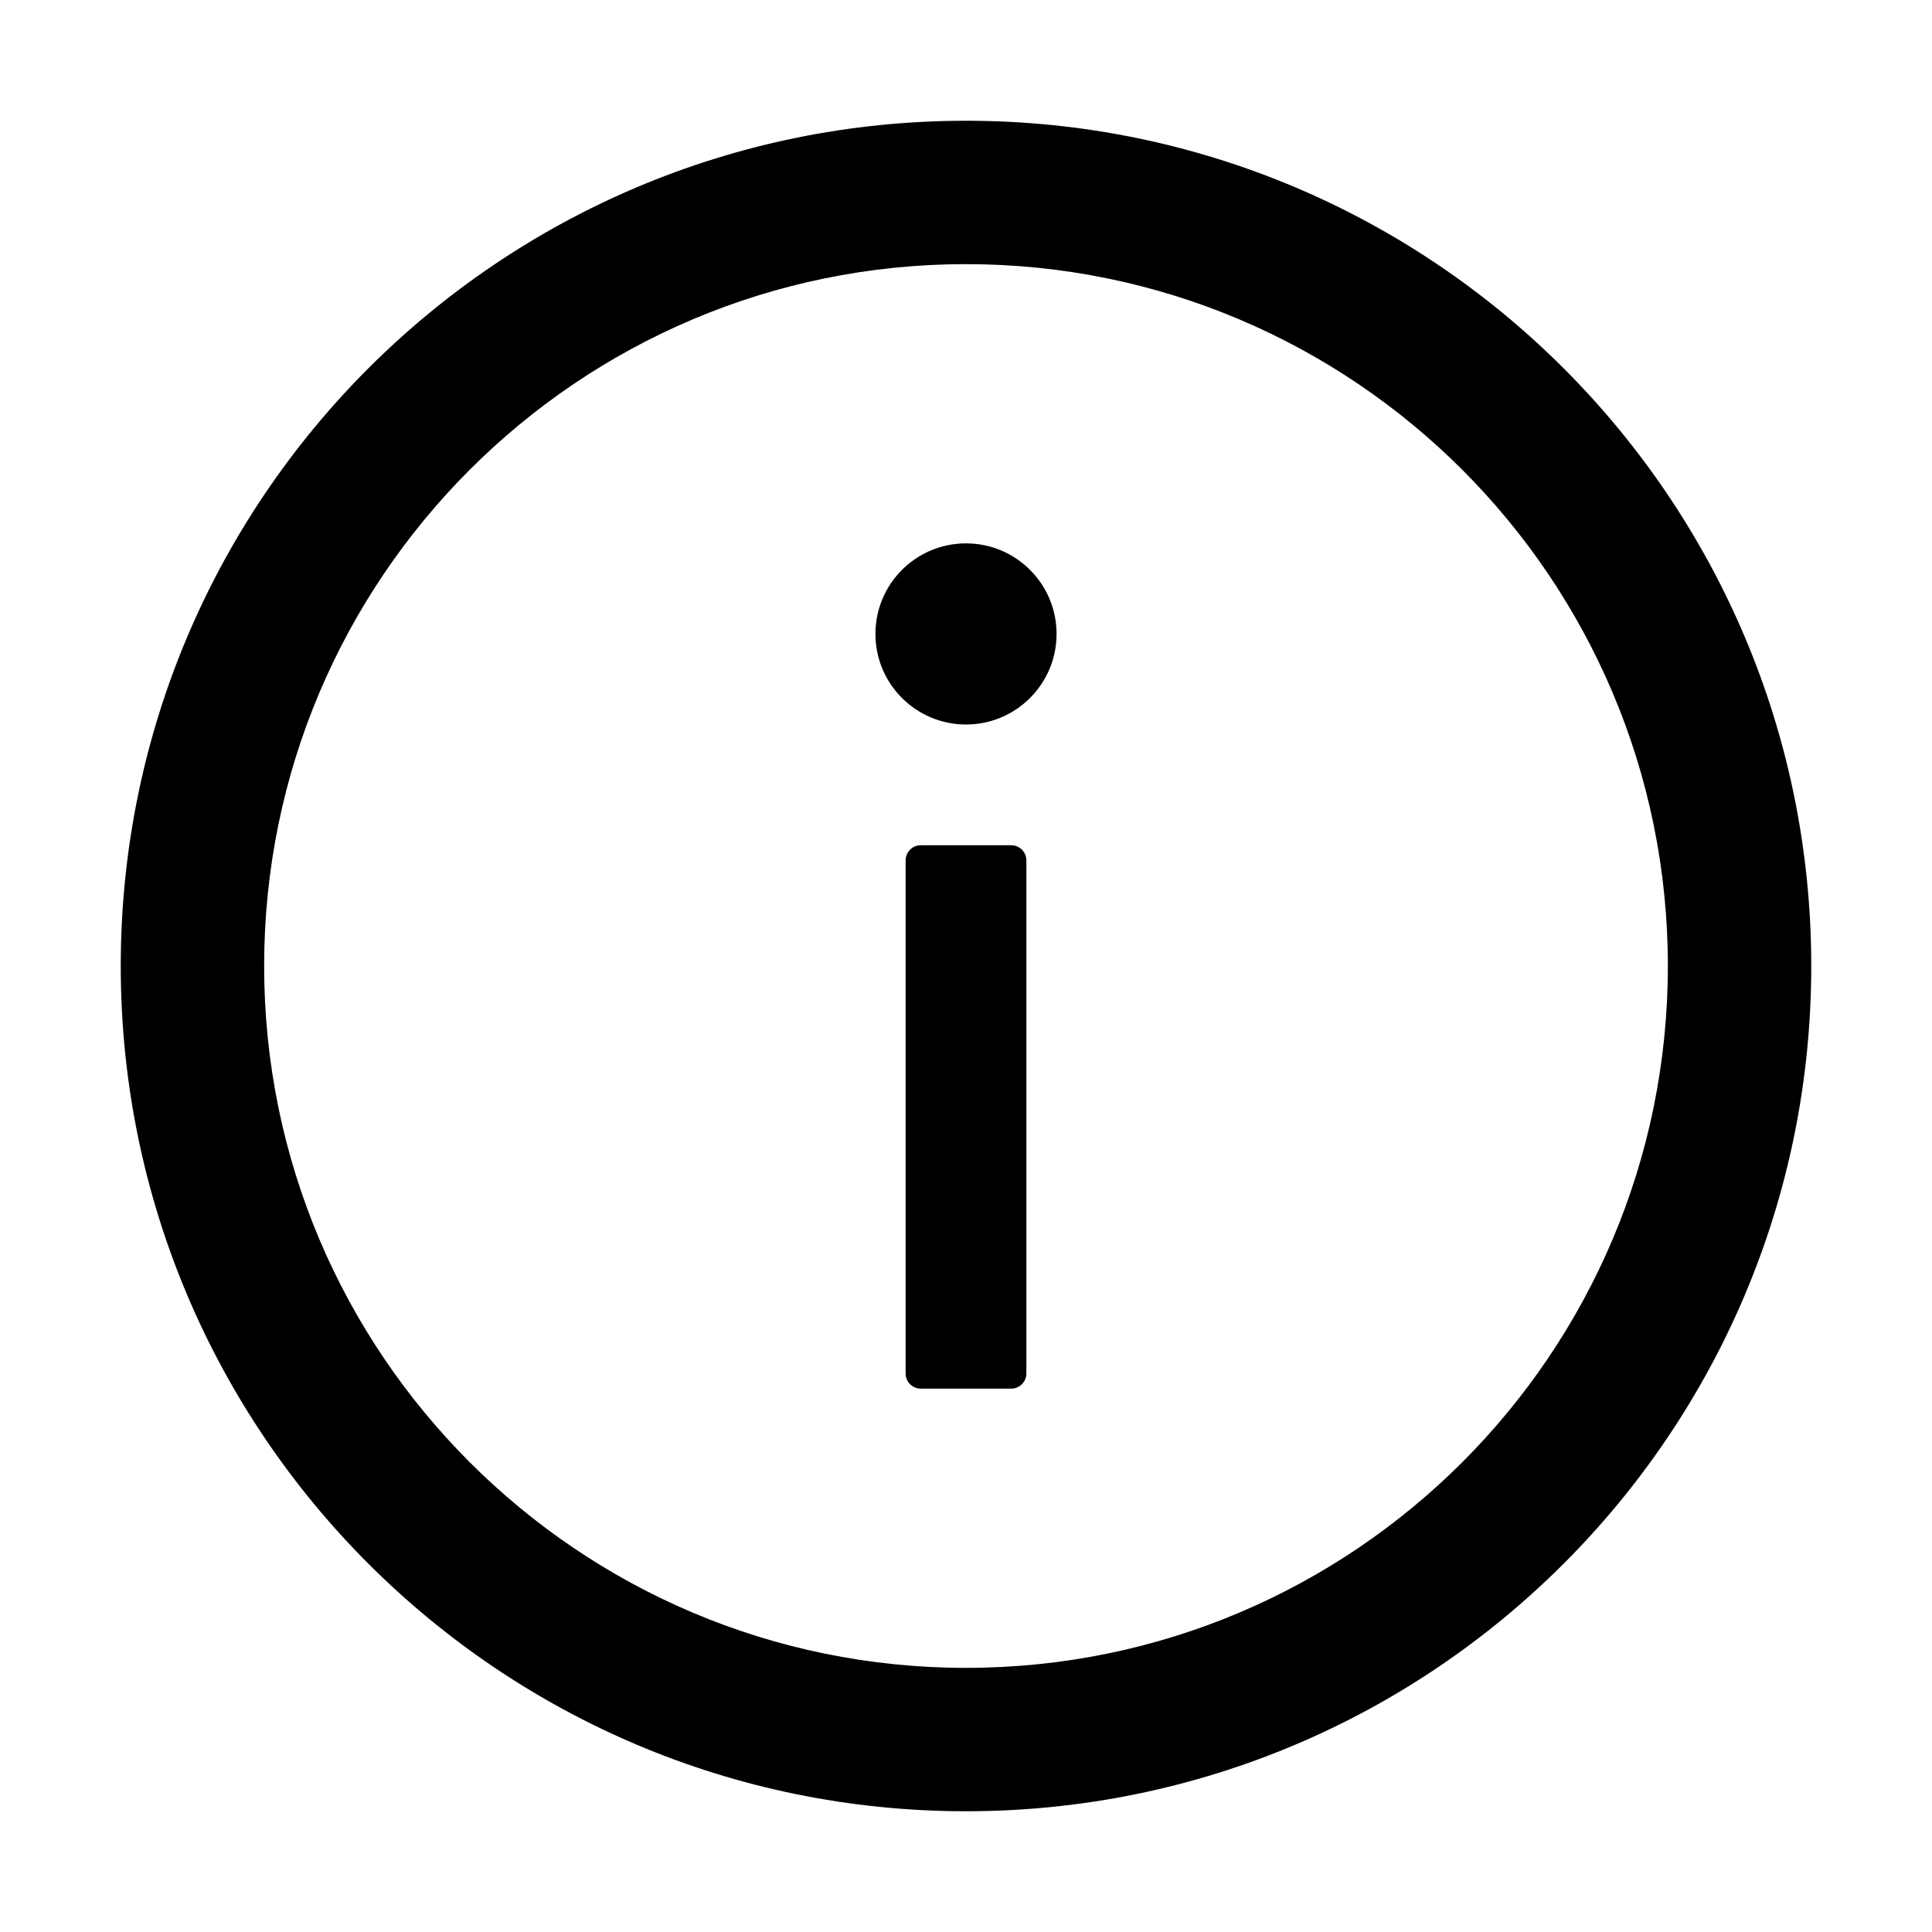
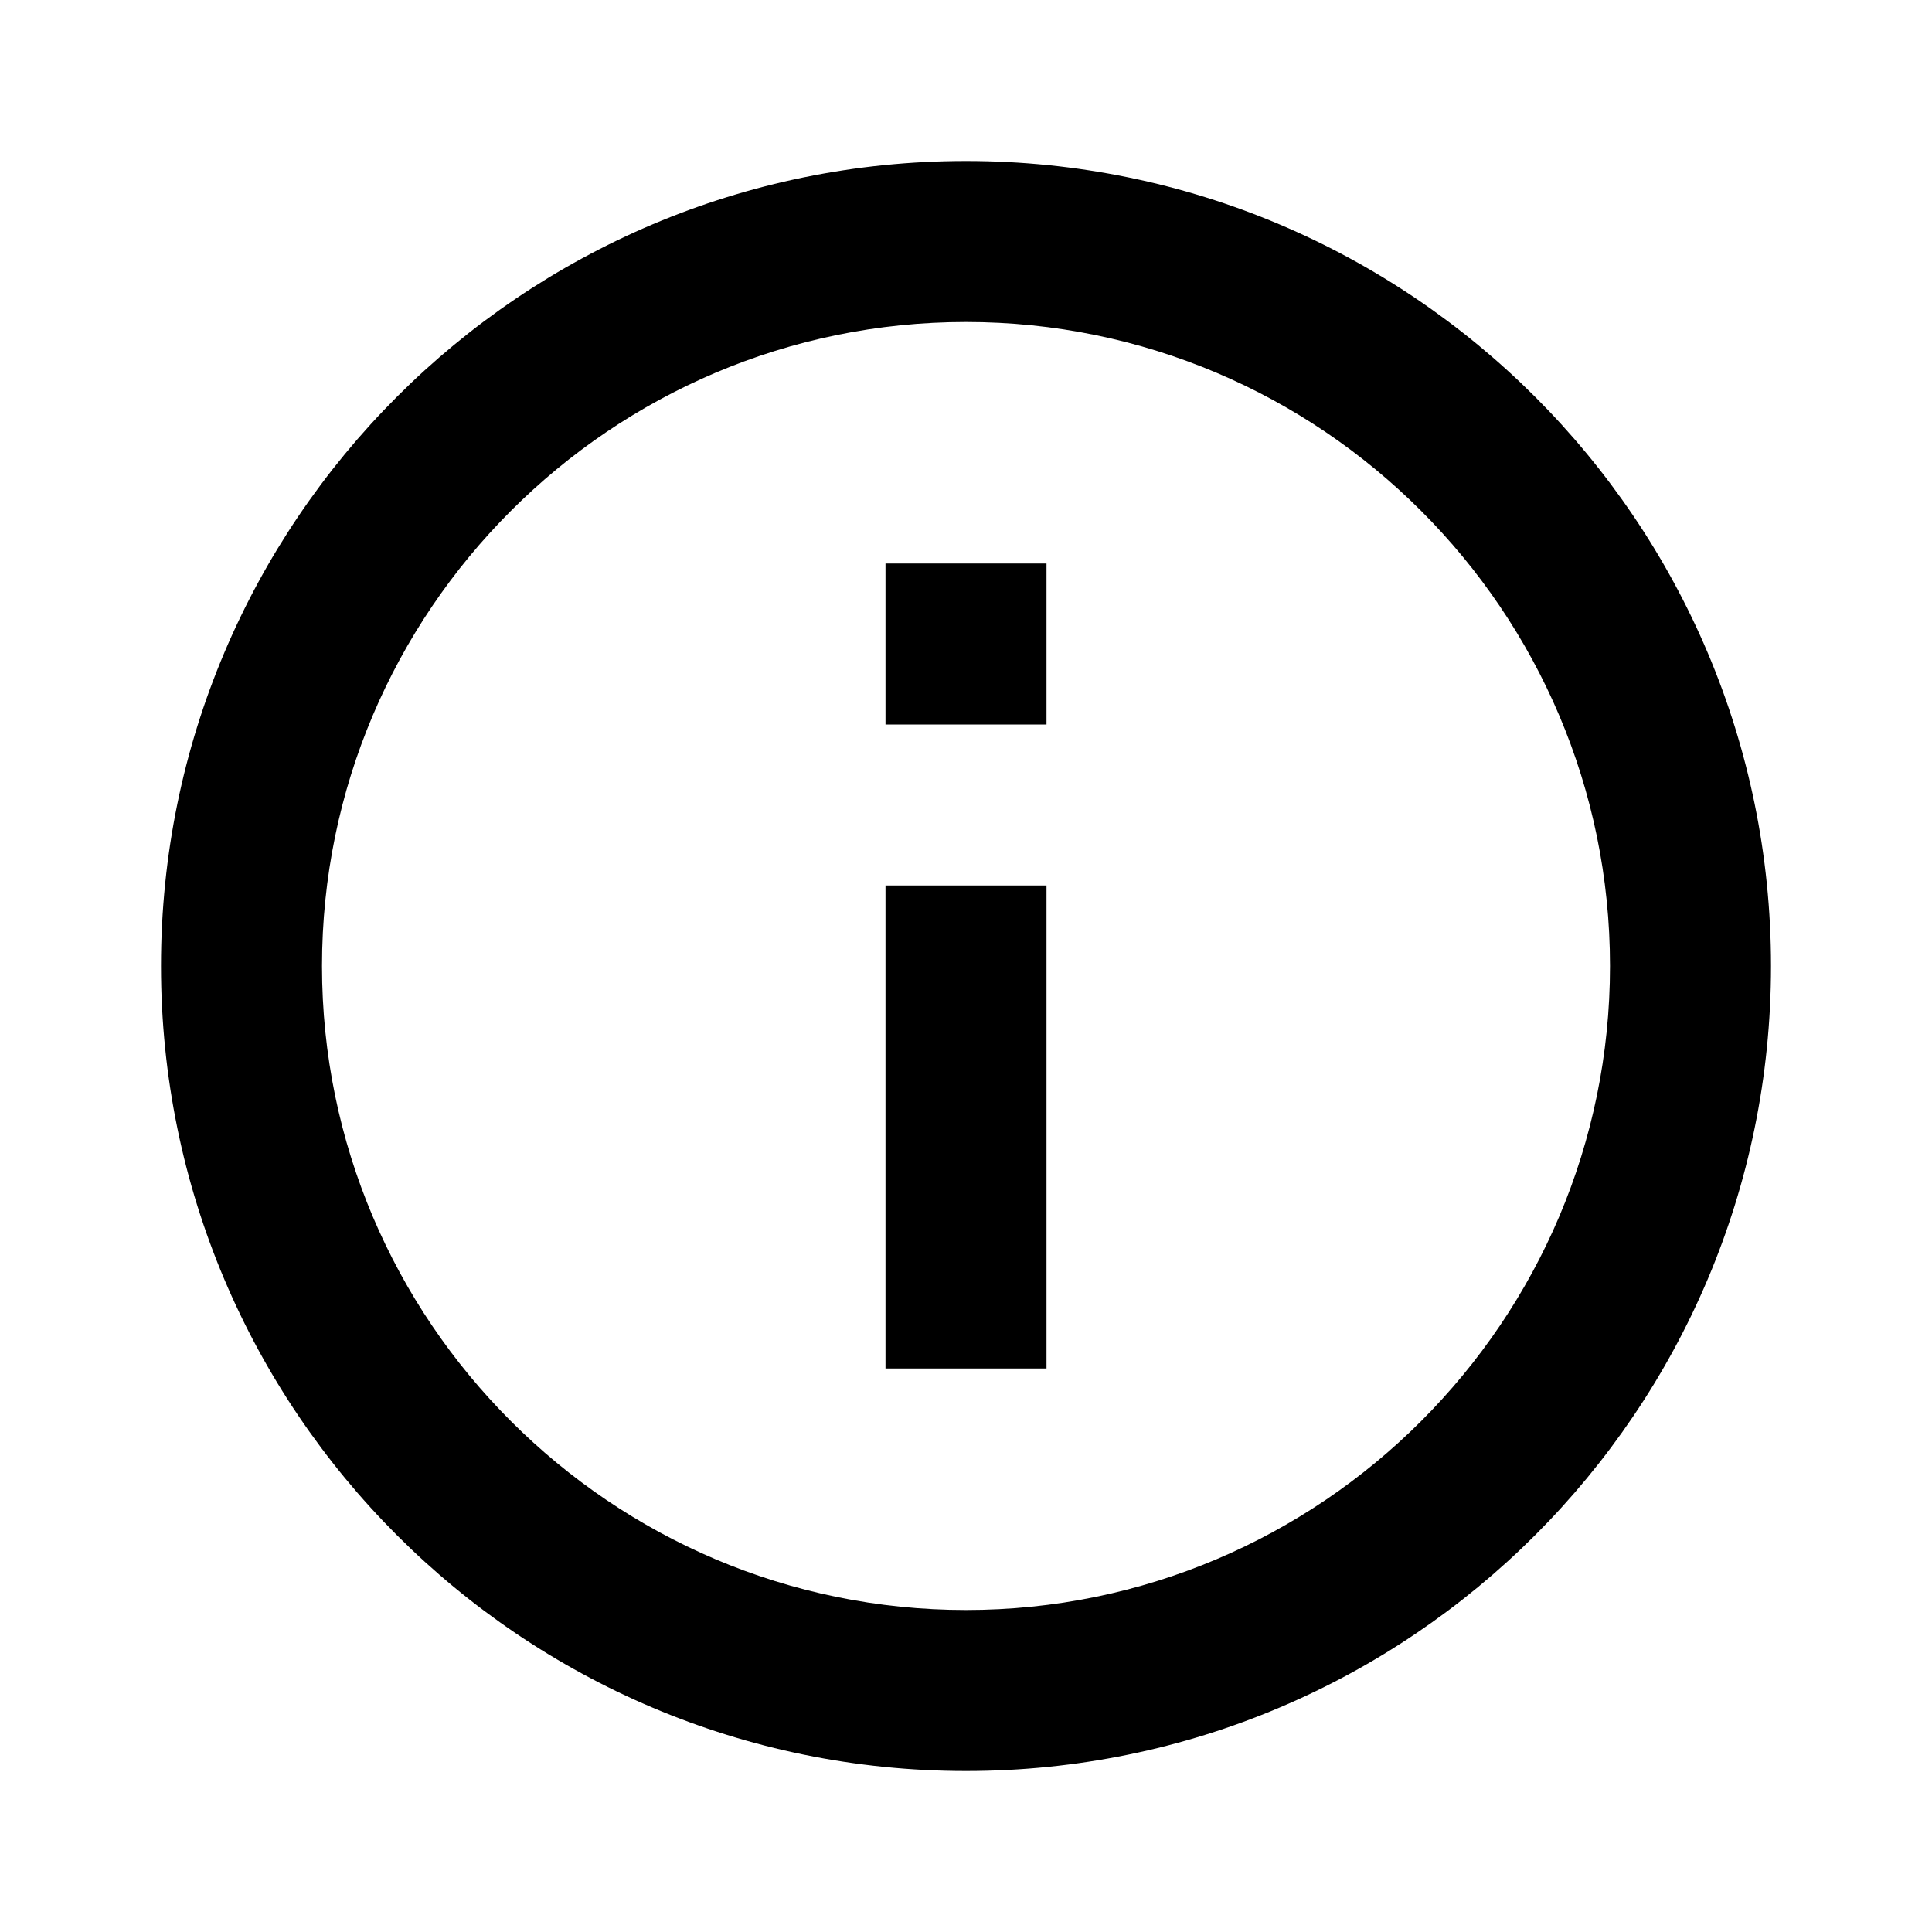
- <svg xmlns="http://www.w3.org/2000/svg" stroke="currentColor" fill="currentColor" stroke-width="0" viewBox="0 0 1024 1024" height="20px">
-   <path d="M512 64C264.6 64 64 264.6 64 512s200.6 448 448 448 448-200.6 448-448S759.4 64 512 64zm0 820c-205.4 0-372-166.6-372-372s166.6-372 372-372 372 166.6 372 372-166.6 372-372 372z" />
-   <path d="M464 336a48 48 0 1 0 96 0 48 48 0 1 0-96 0zm72 112h-48c-4.4 0-8 3.6-8 8v272c0 4.4 3.6 8 8 8h48c4.4 0 8-3.6 8-8V456c0-4.4-3.6-8-8-8z" />
+ <svg xmlns="http://www.w3.org/2000/svg" viewBox="0 0 24 24" fill="currentColor">
+   <path d="M0 0h24v24H0V0z" fill="none" />
+   <path d="M11 7h2v2h-2zm0 4h2v6h-2zm1-9C6.48 2 2 6.48 2 12s4.48 10 10 10 10-4.48 10-10S17.52 2 12 2zm0 18c-4.41 0-8-3.59-8-8s3.59-8 8-8 8 3.59 8 8-3.59 8-8 8z" />
</svg>
